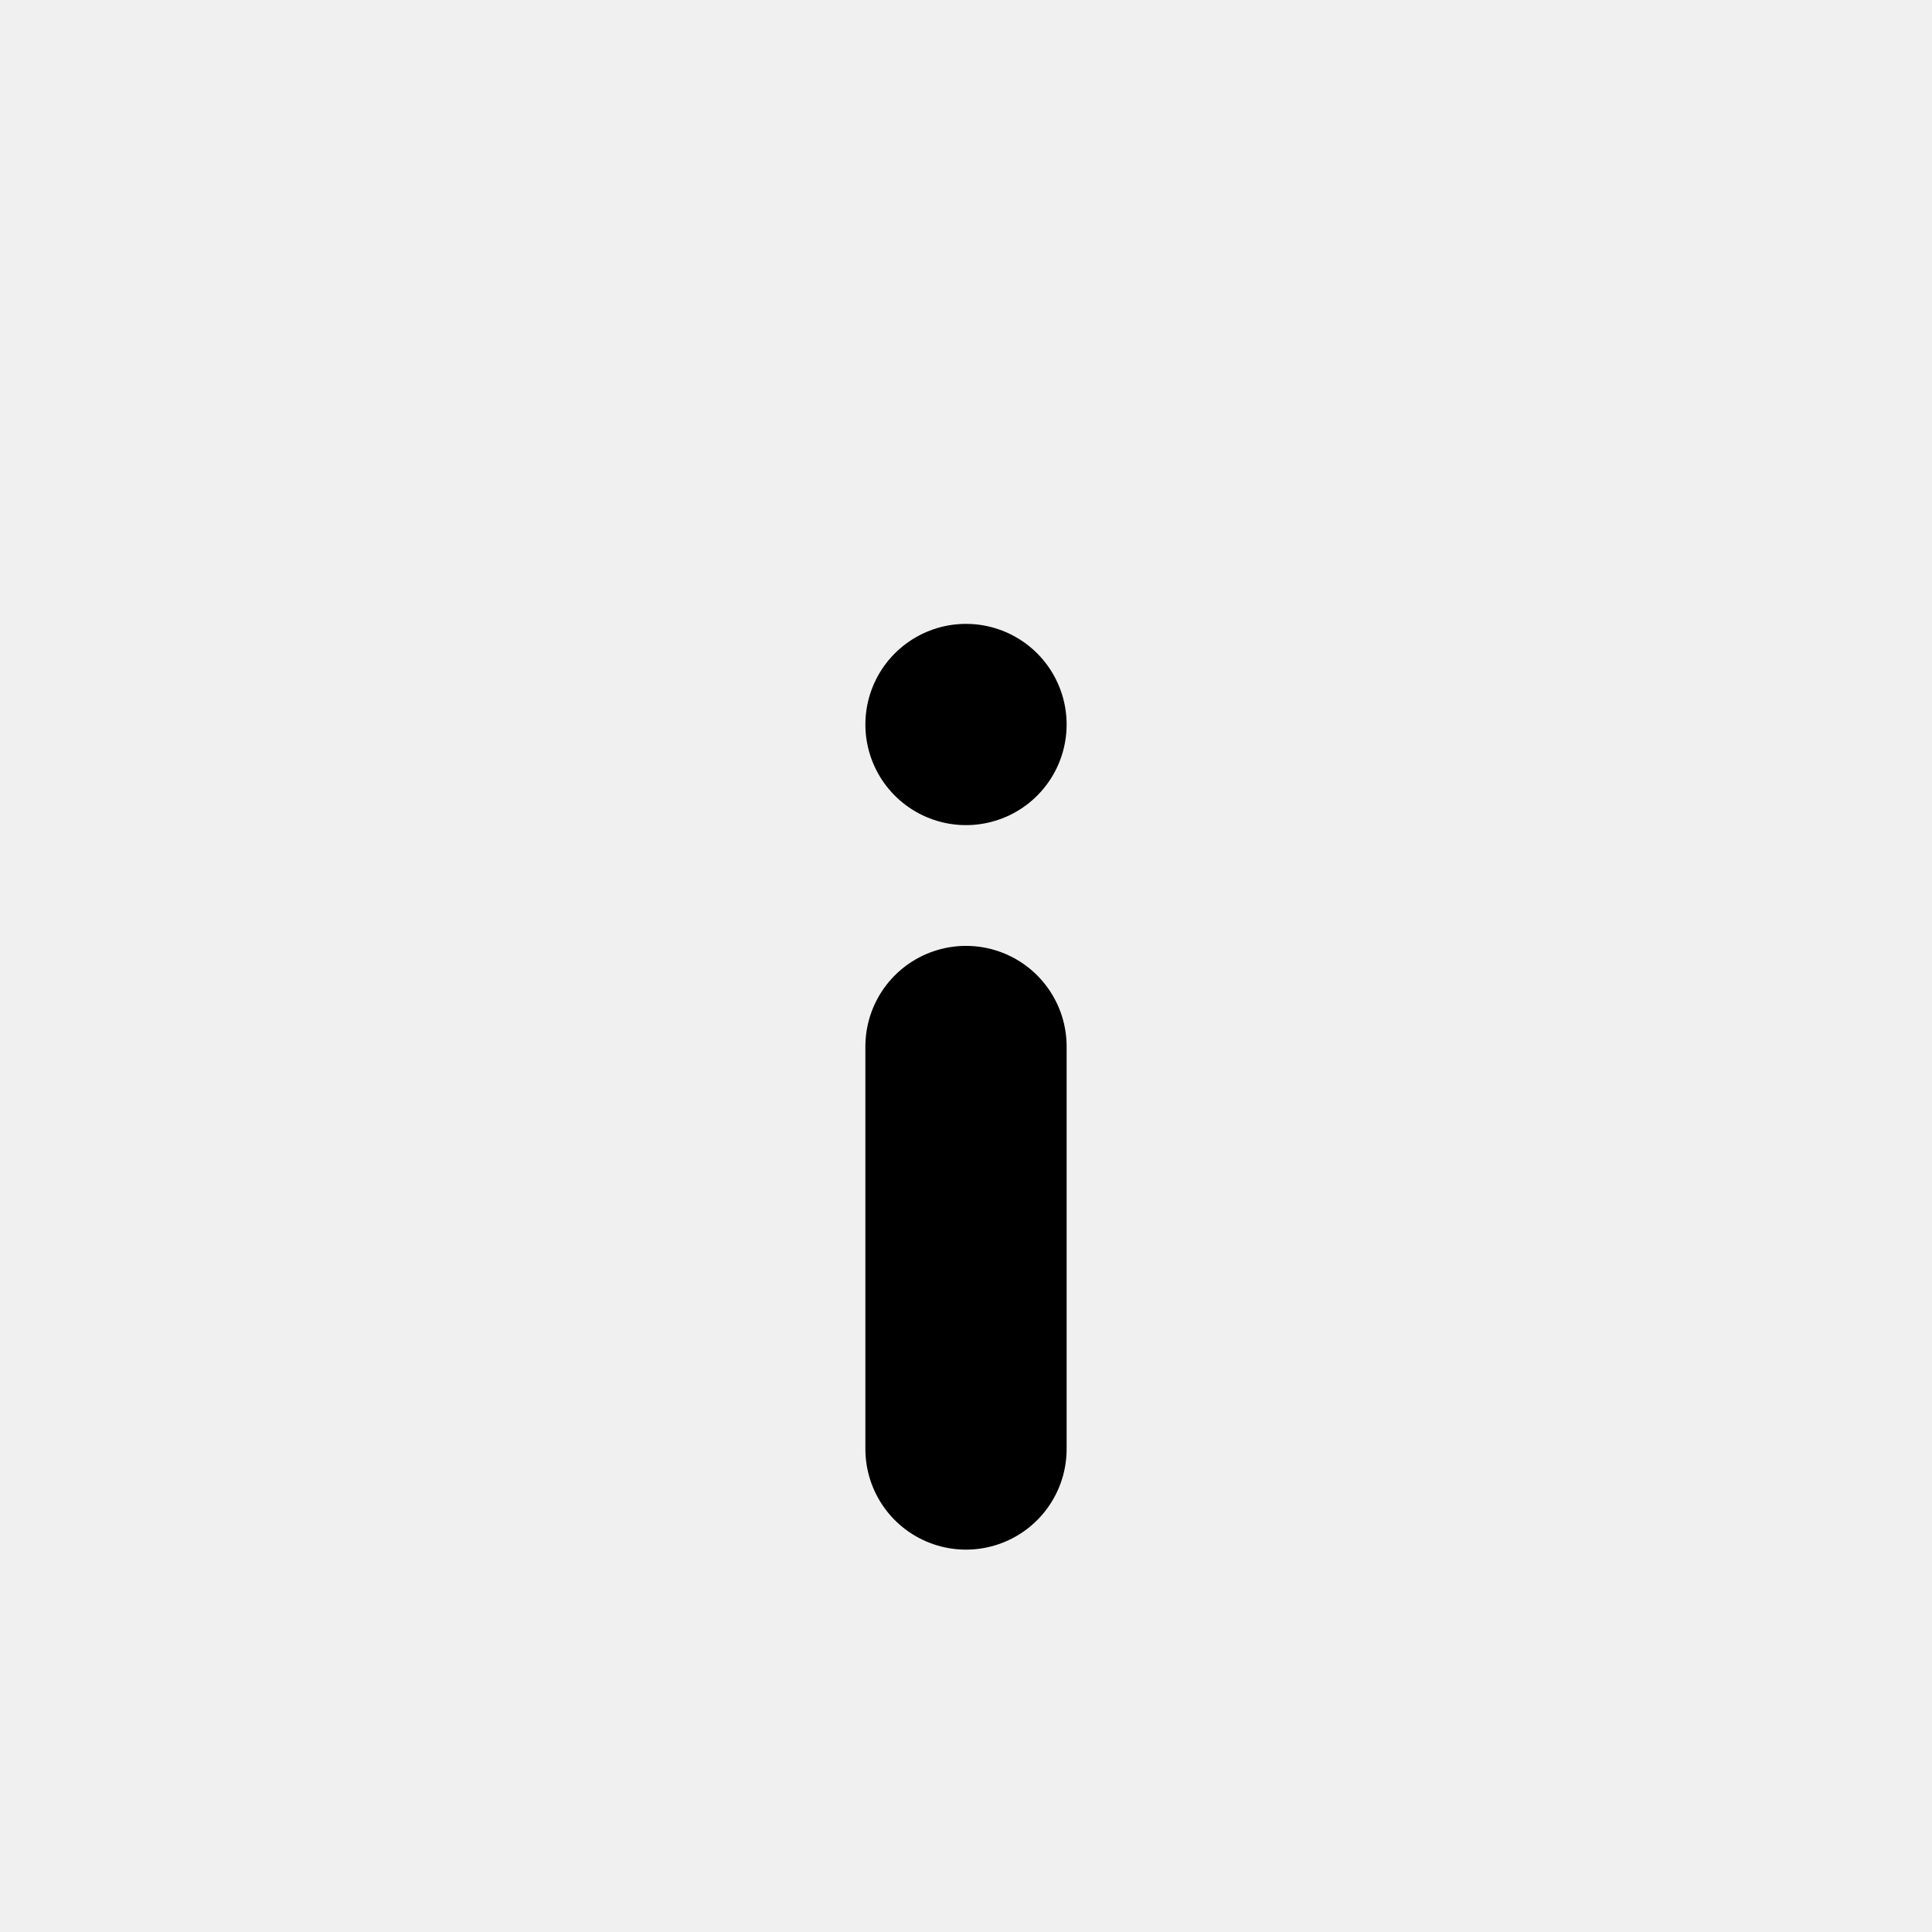
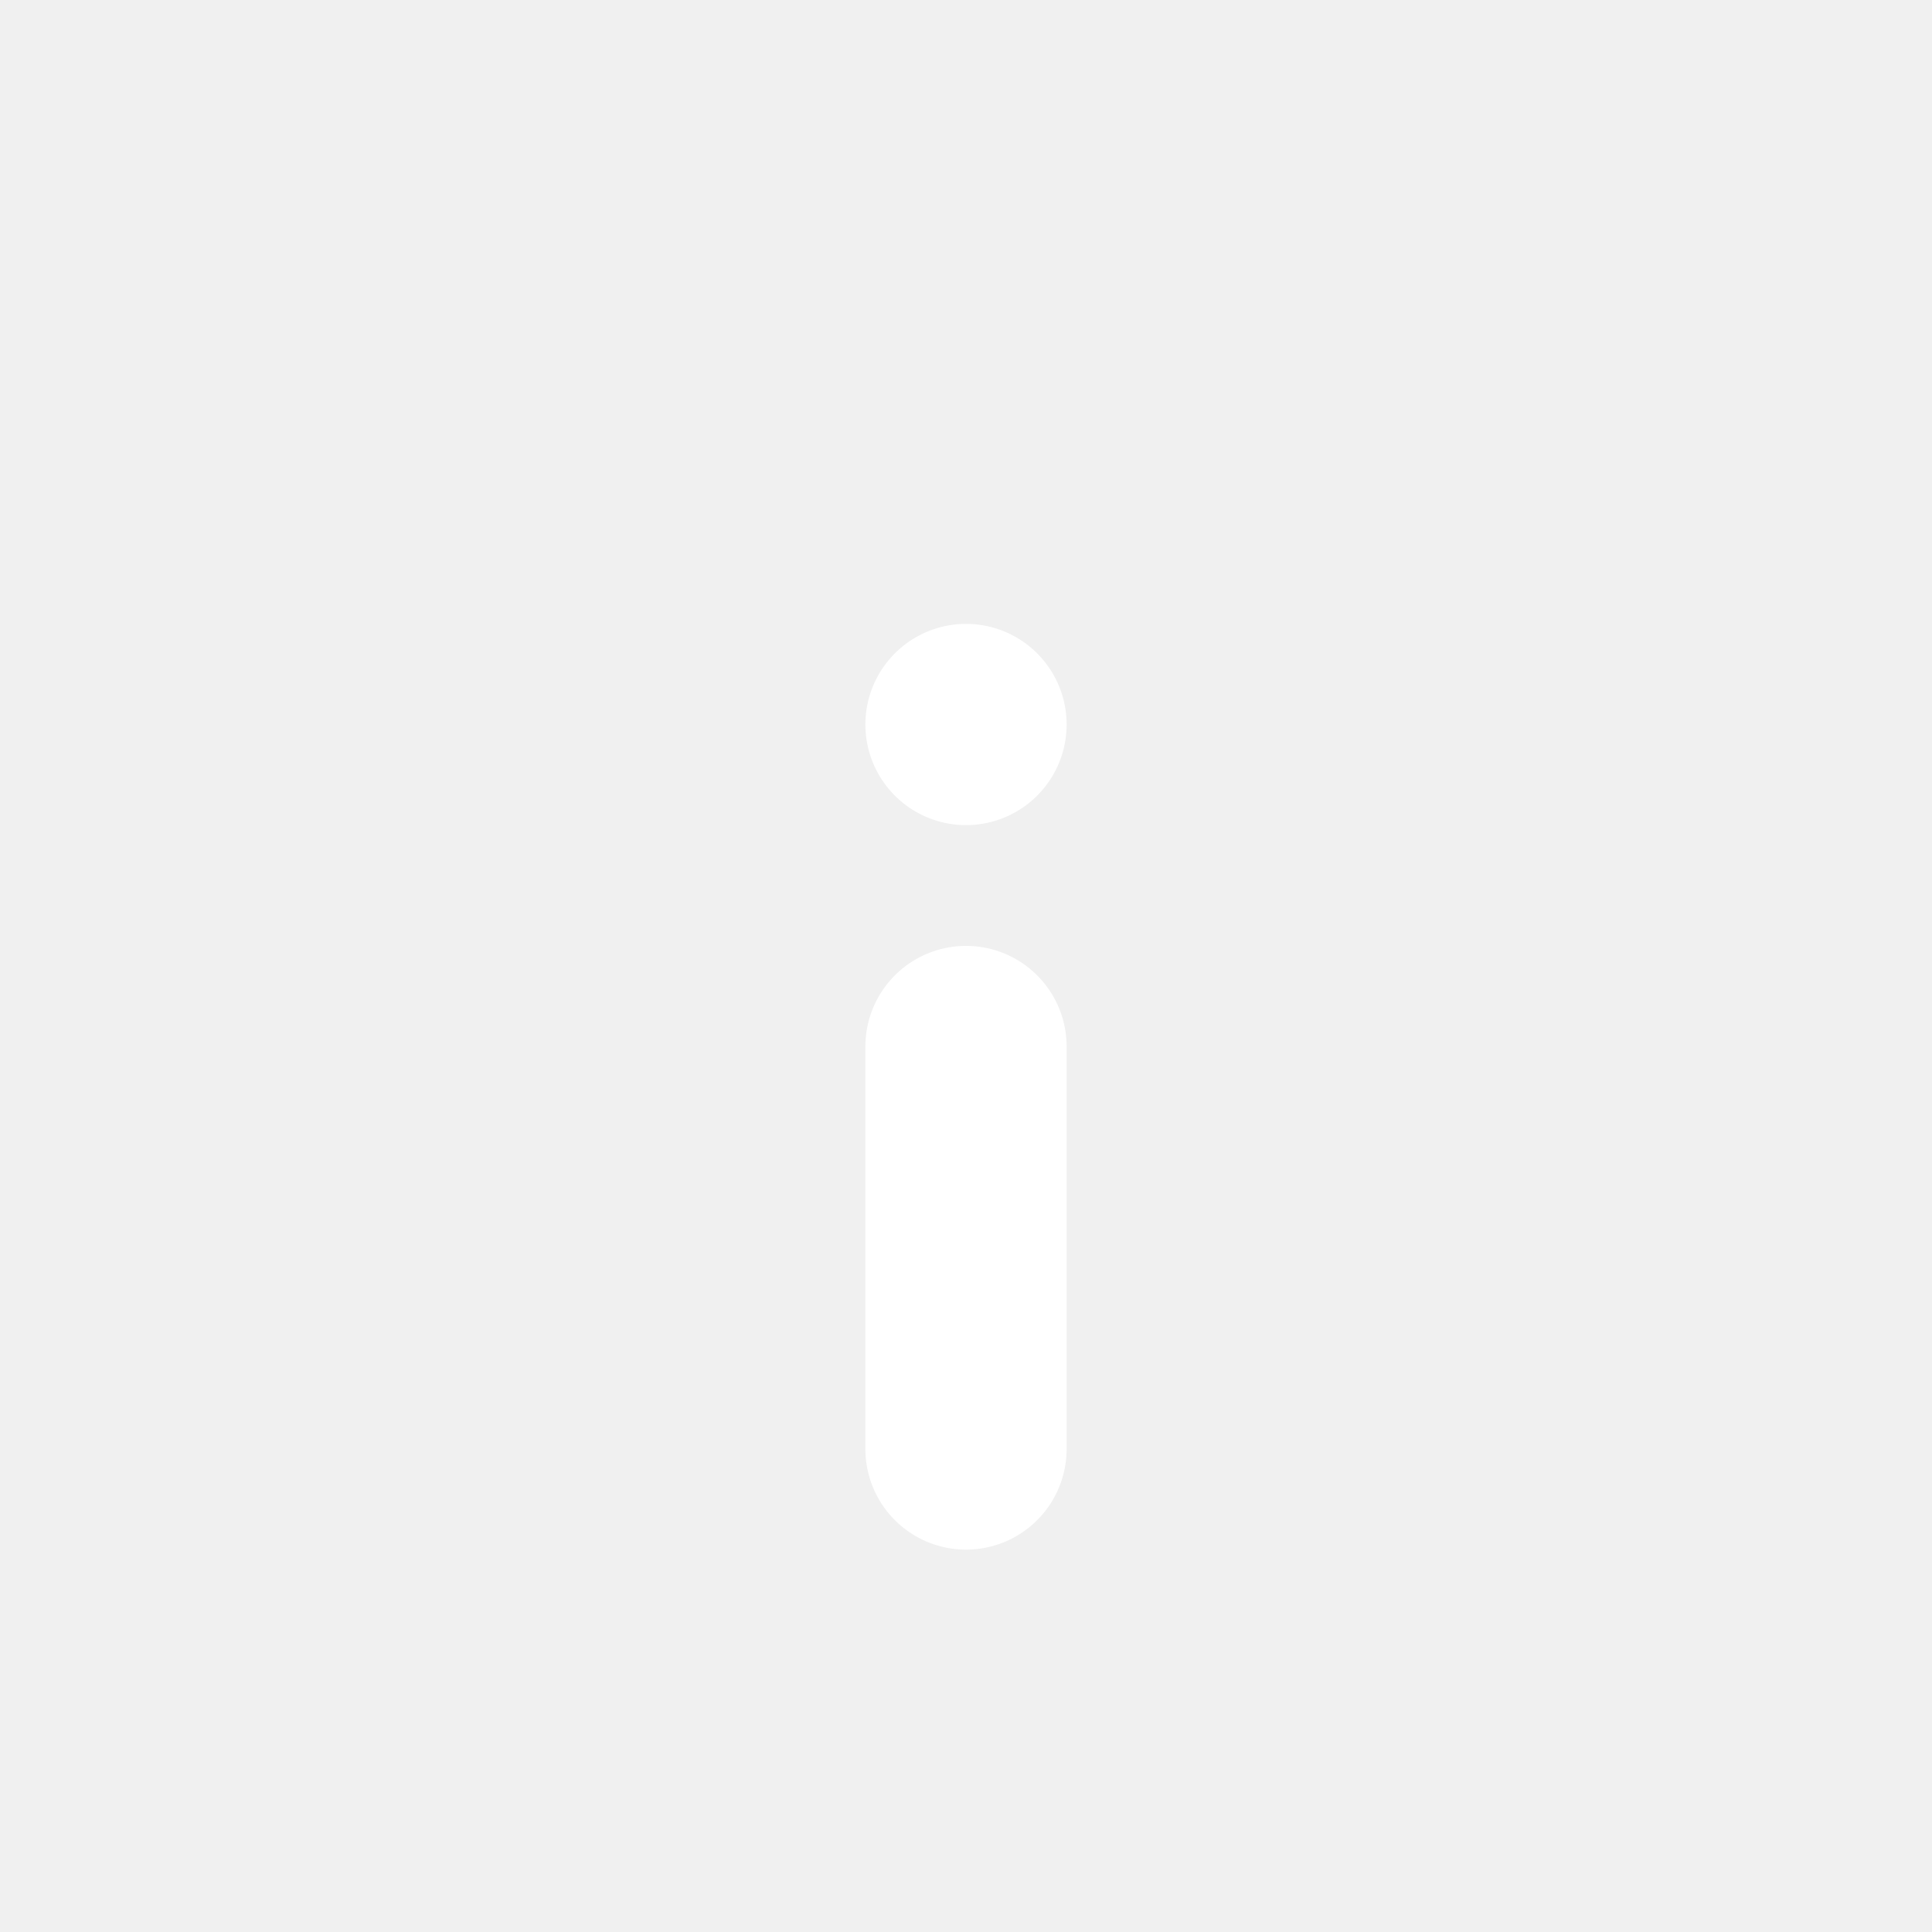
- <svg xmlns="http://www.w3.org/2000/svg" viewBox="0 0 24 24" fill="none" stroke="black" stroke-width="2.5" stroke-linecap="round" stroke-linejoin="round">
+ <svg xmlns="http://www.w3.org/2000/svg" viewBox="0 0 24 24" fill="none" stroke="white" stroke-width="2.5" stroke-linecap="round" stroke-linejoin="round">
  <line x1="12" y1="18" x2="12" y2="13" />
  <line x1="12" y1="9" x2="12" y2="9" />
</svg>
